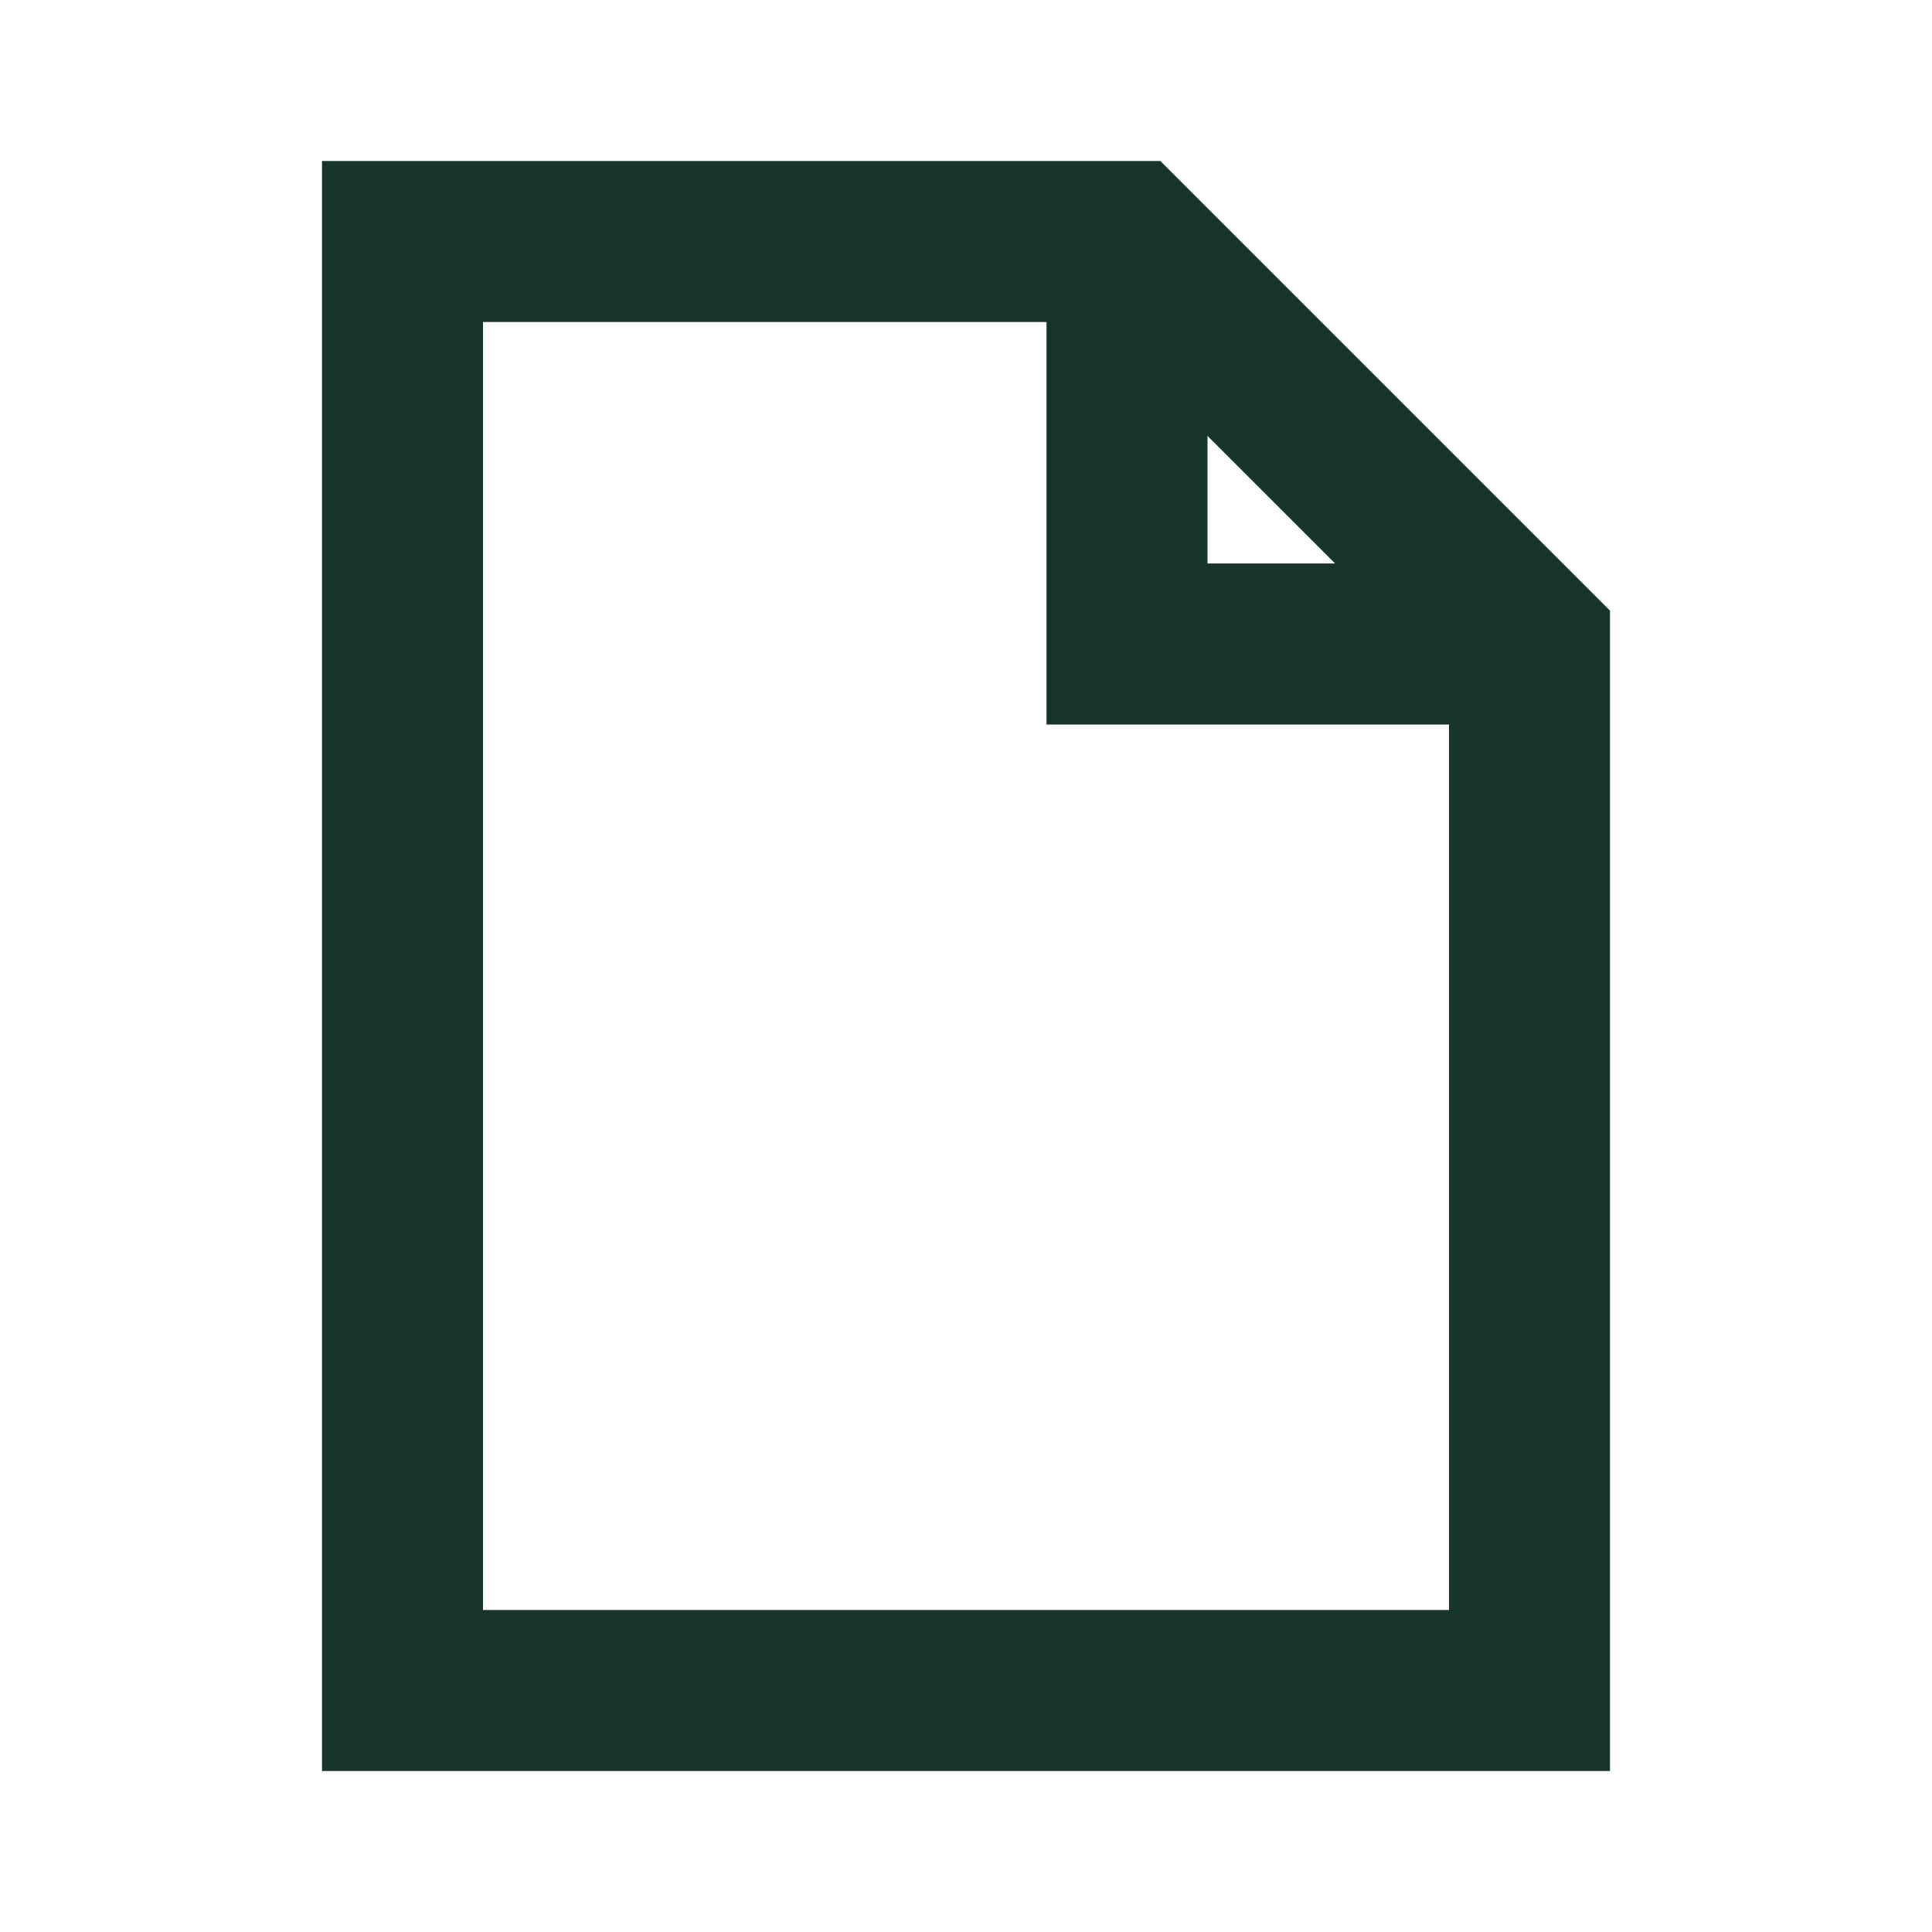
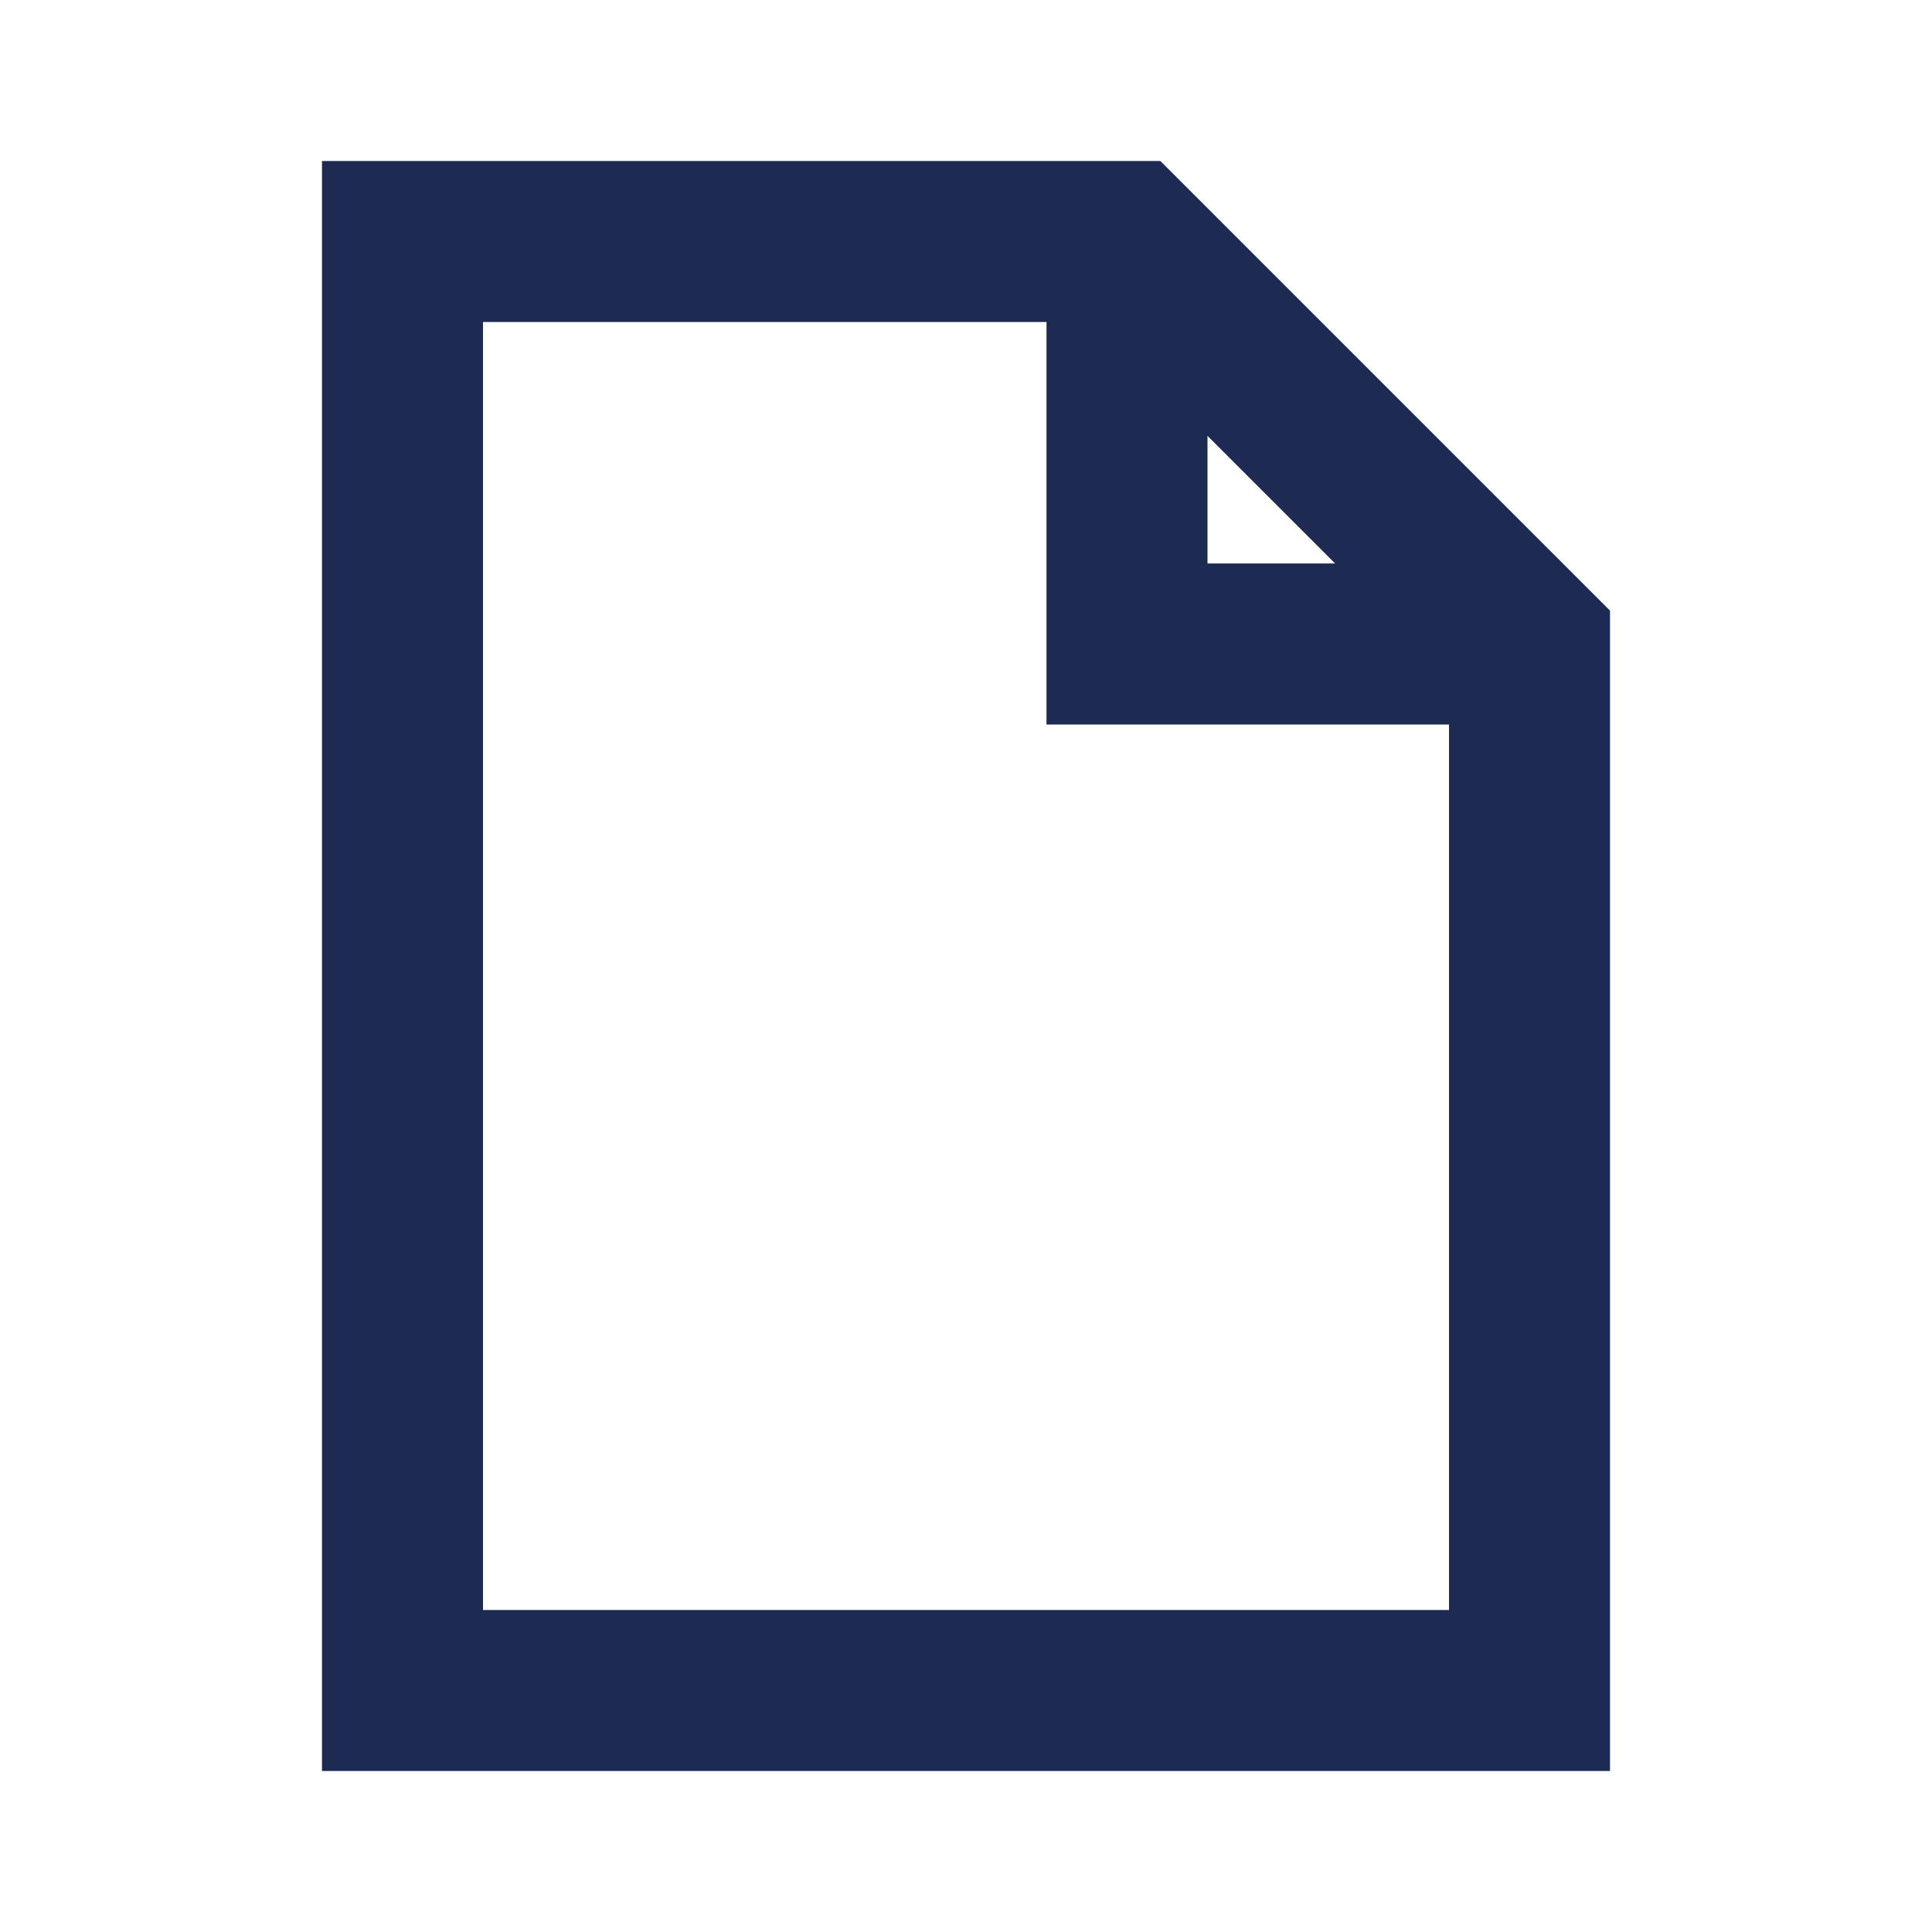
<svg xmlns="http://www.w3.org/2000/svg" width="24" height="24" viewBox="0 0 24 24">
  <clipPath id="box">
    <rect x="2" y="2" width="20" height="20" />
  </clipPath>
  <g clip-path="url(#box)">
-     <path transform="translate(2 2) scale(1)" d="M3 1H12L17 6V19H3ZM12 1V6H17" fill="none" stroke="#19332d" stroke-width="2" vector-effect="non-scaling-stroke" />
+     <path transform="translate(2 2) scale(1)" d="M3 1H12L17 6V19H3ZM12 1V6H17" fill="none" stroke="#1d2b53" stroke-width="2" vector-effect="non-scaling-stroke" />
  </g>
</svg>
